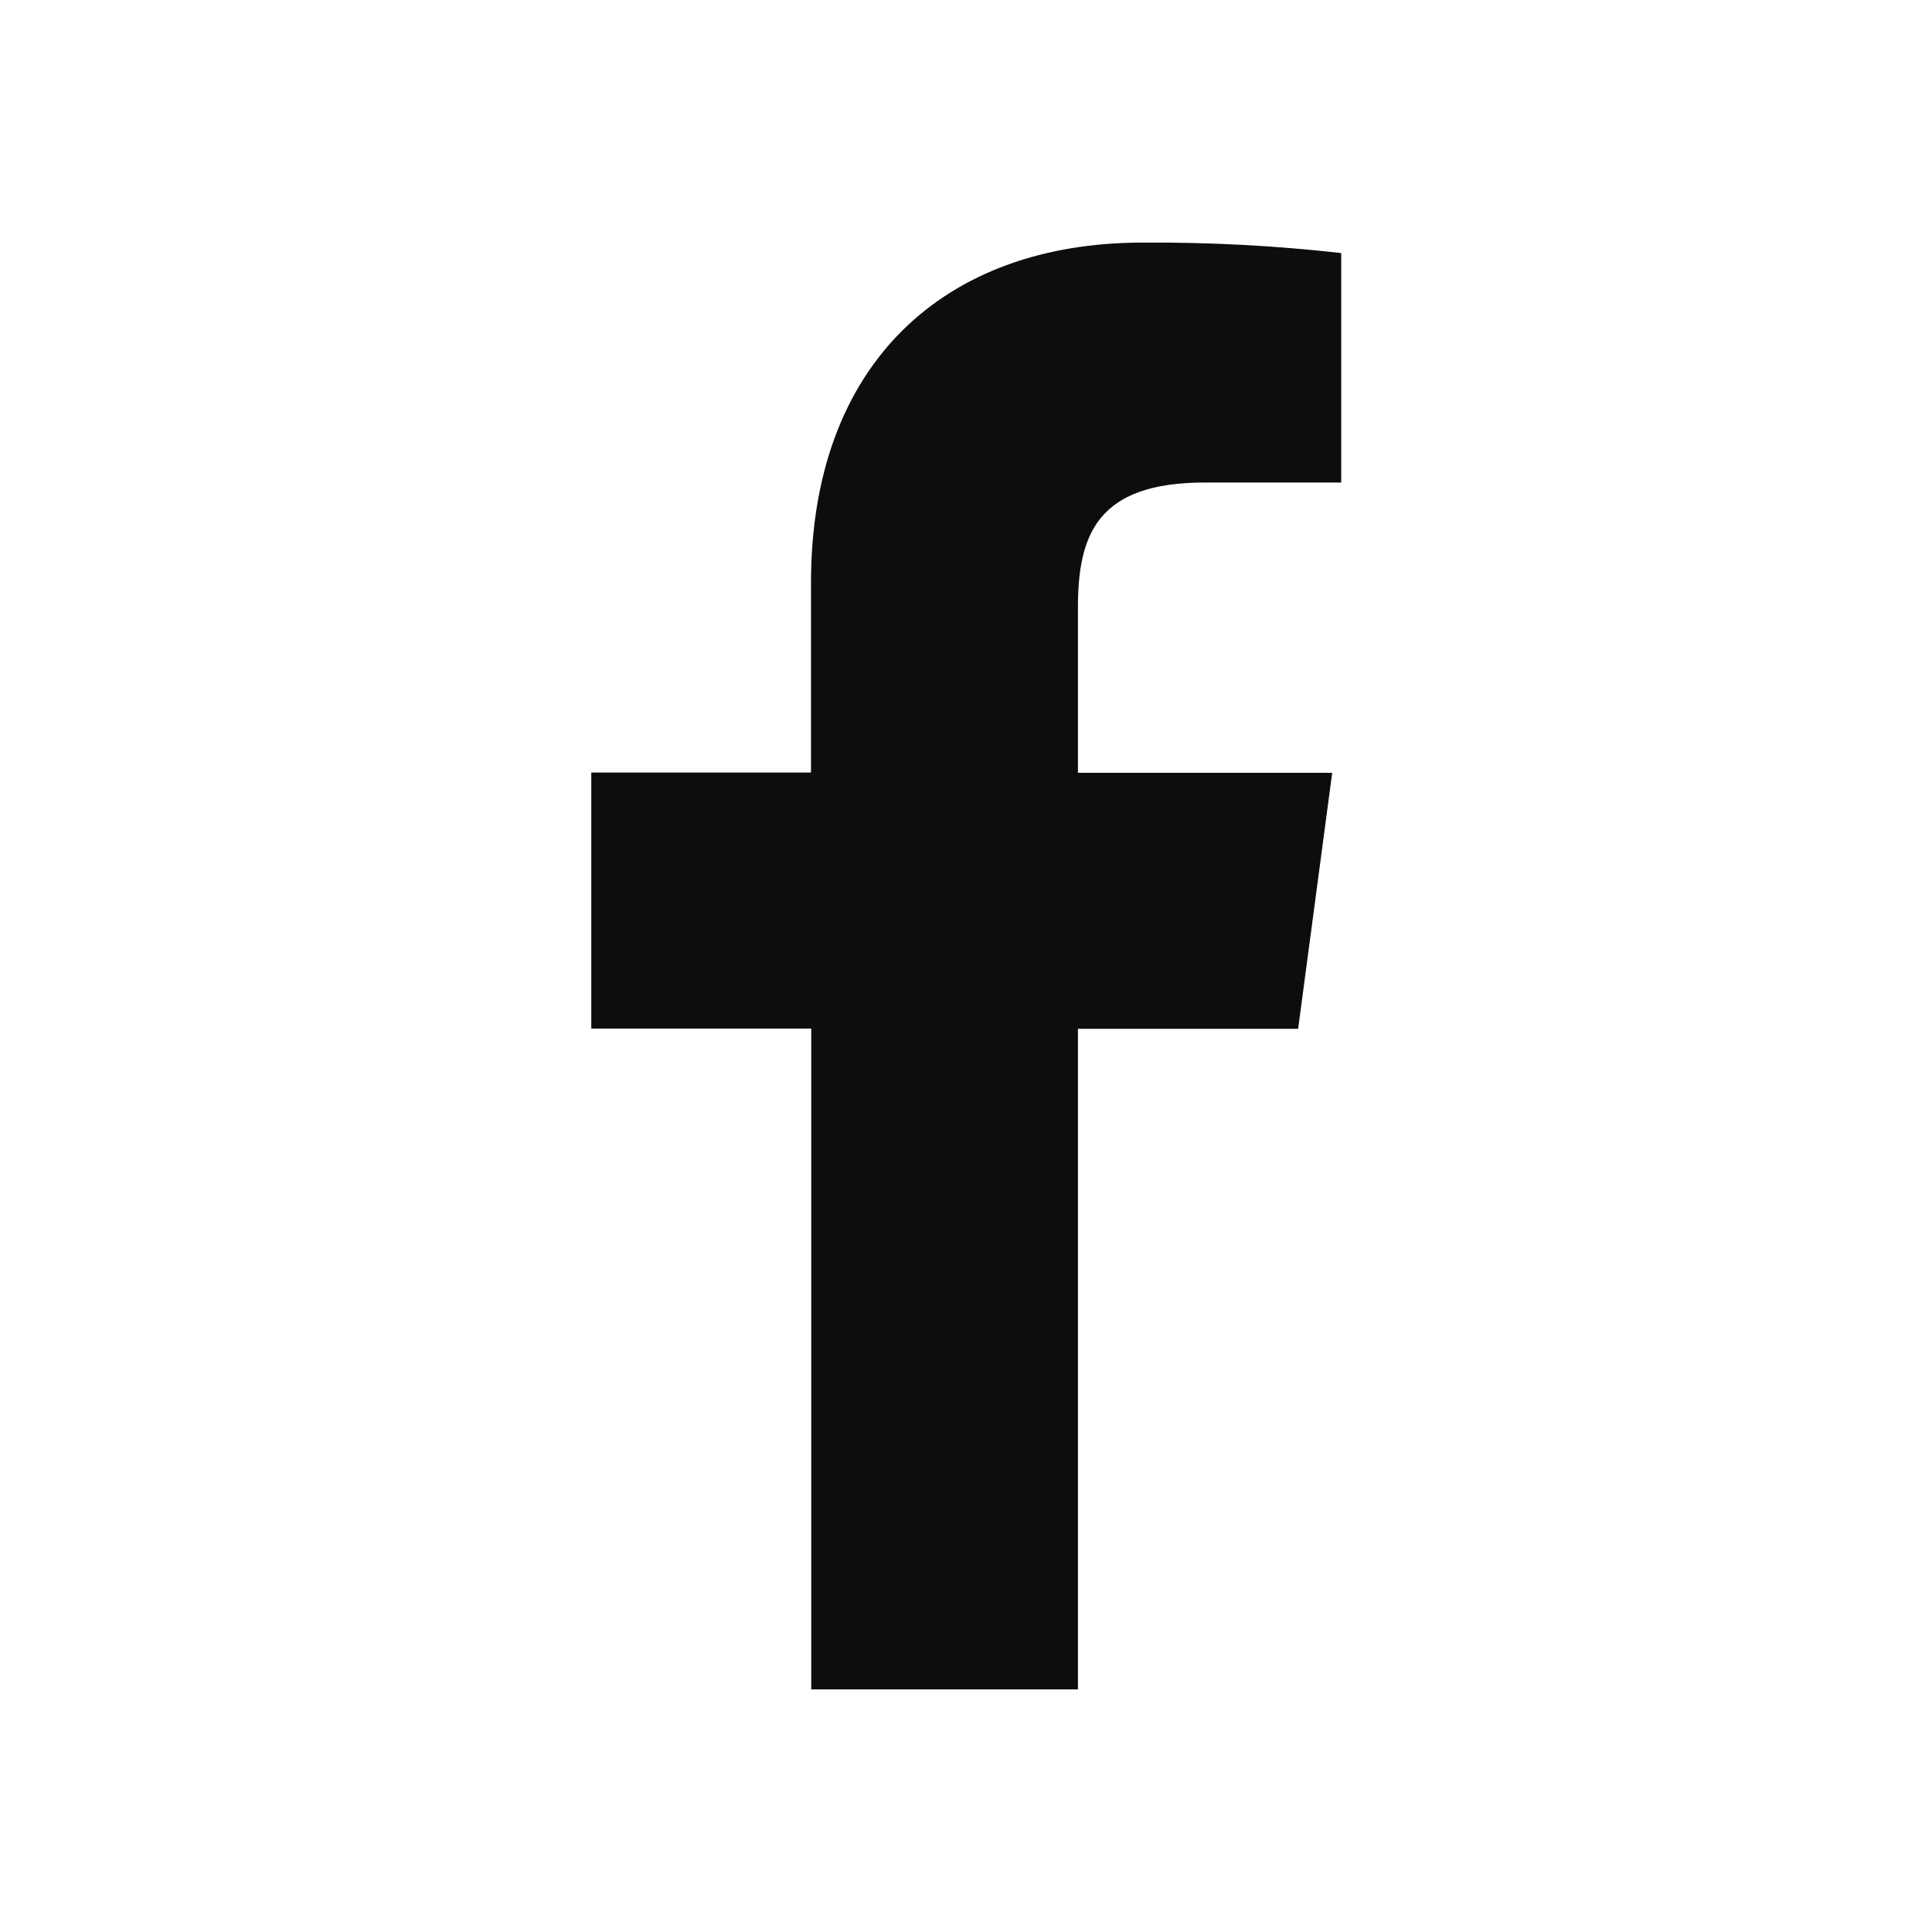
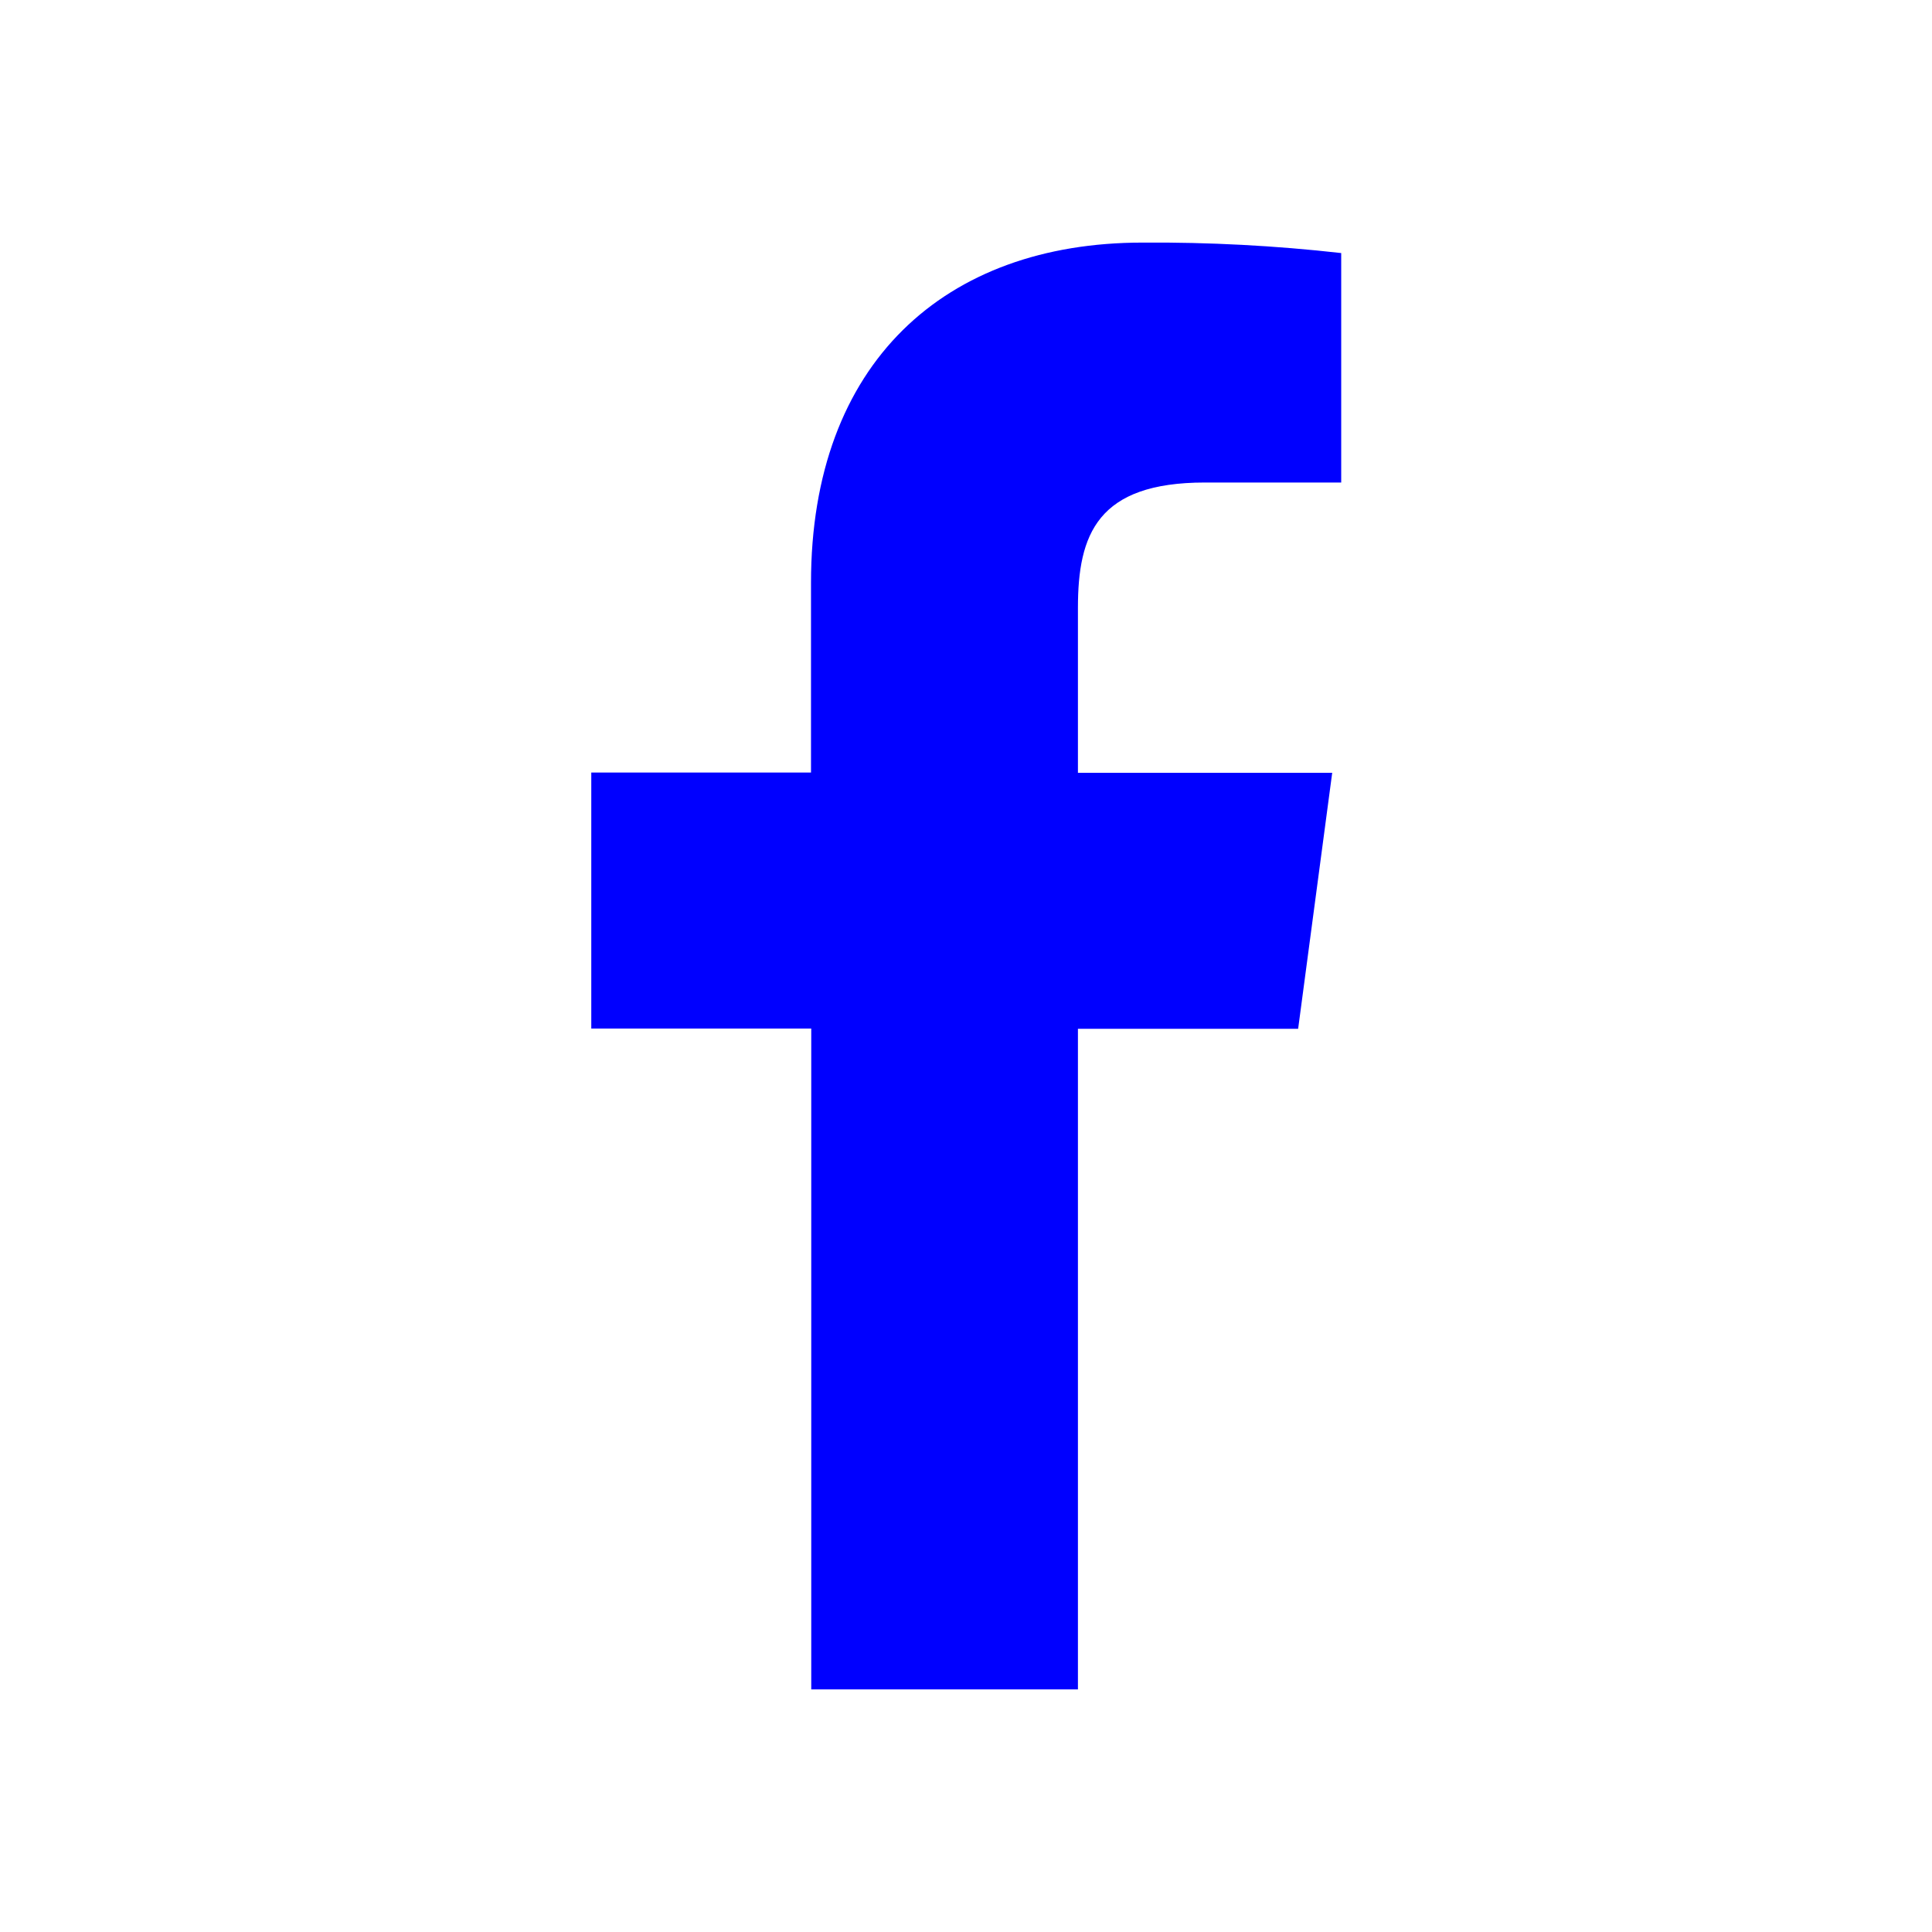
<svg xmlns="http://www.w3.org/2000/svg" width="7.94" height="7.94" viewBox="0 0 7.94 7.94">
-   <path fill="#0d0d0d" d="M4.43 6.943V4.228h.905l.14-1.052H4.43v-.678c0-.302.08-.515.522-.515h.56V1.04a6.856 6.856 0 0 0-.817-.043c-.81 0-1.362.493-1.362 1.398v.78H2.43v1.052h.904v2.716H4.43z" />
+   <path fill="blue" d="M4.43 6.943V4.228h.905l.14-1.052H4.43v-.678c0-.302.08-.515.522-.515h.56V1.04a6.856 6.856 0 0 0-.817-.043c-.81 0-1.362.493-1.362 1.398v.78H2.43v1.052h.904v2.716H4.43z" />
</svg>
